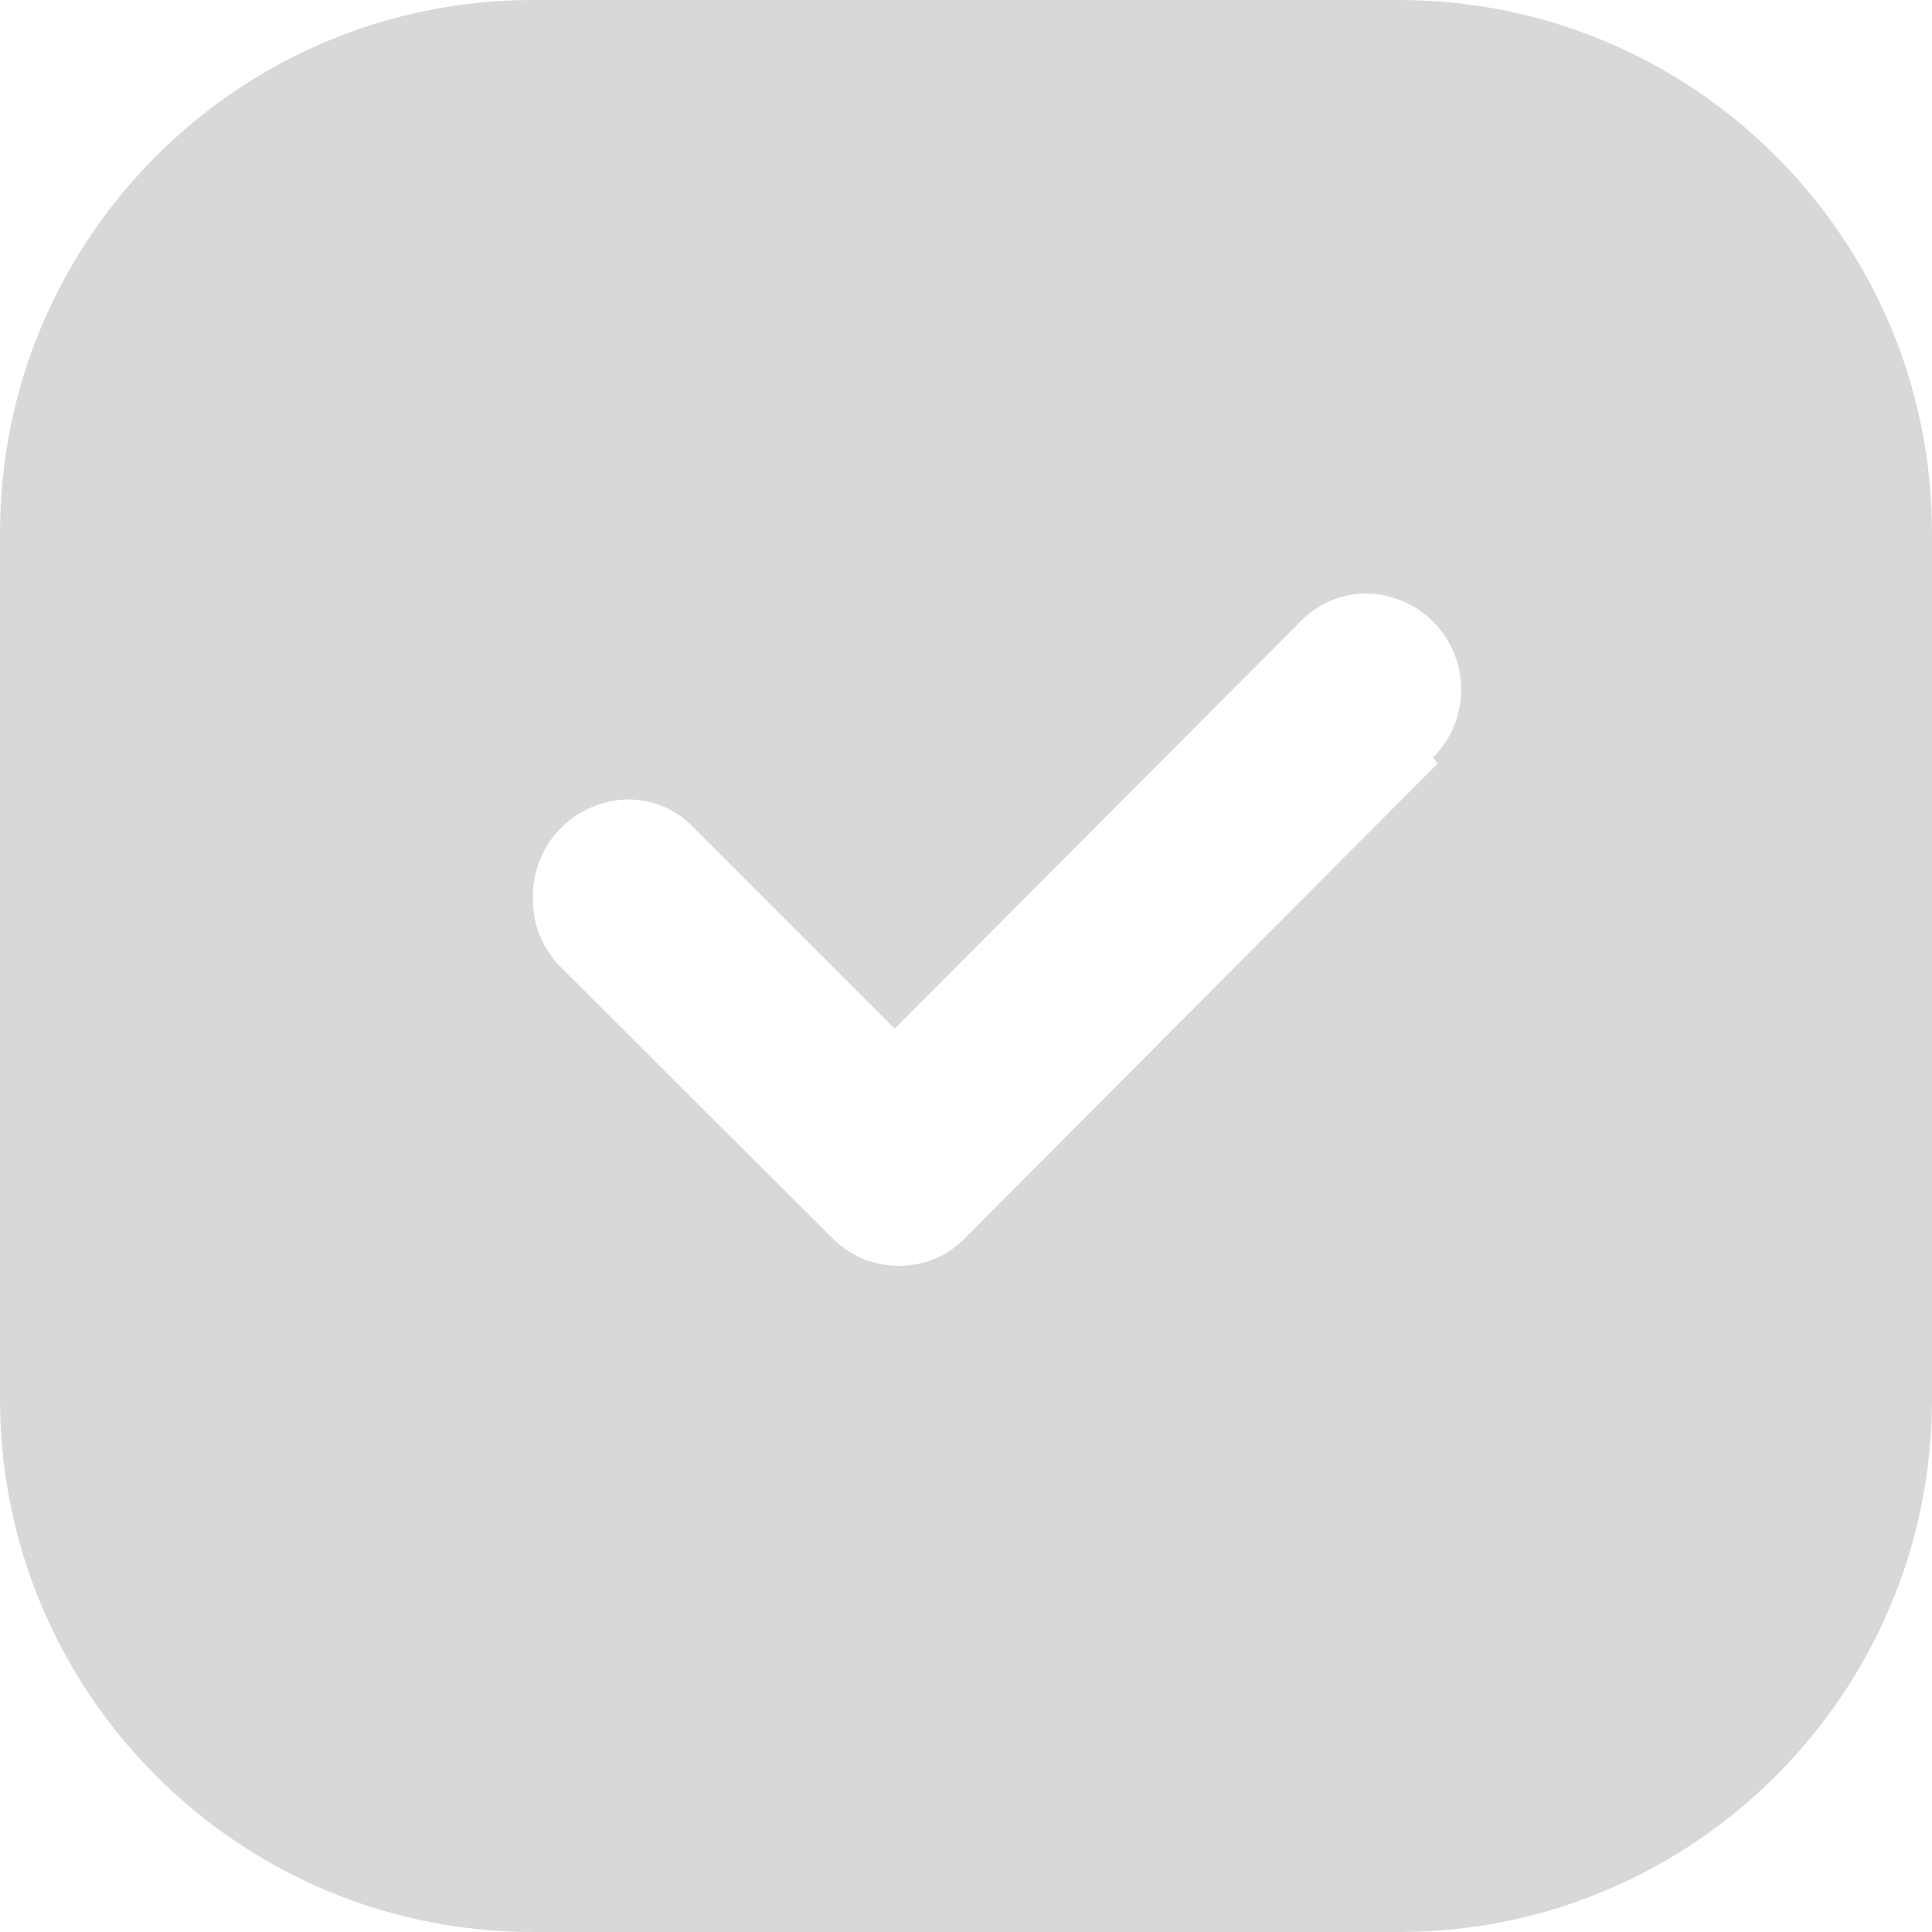
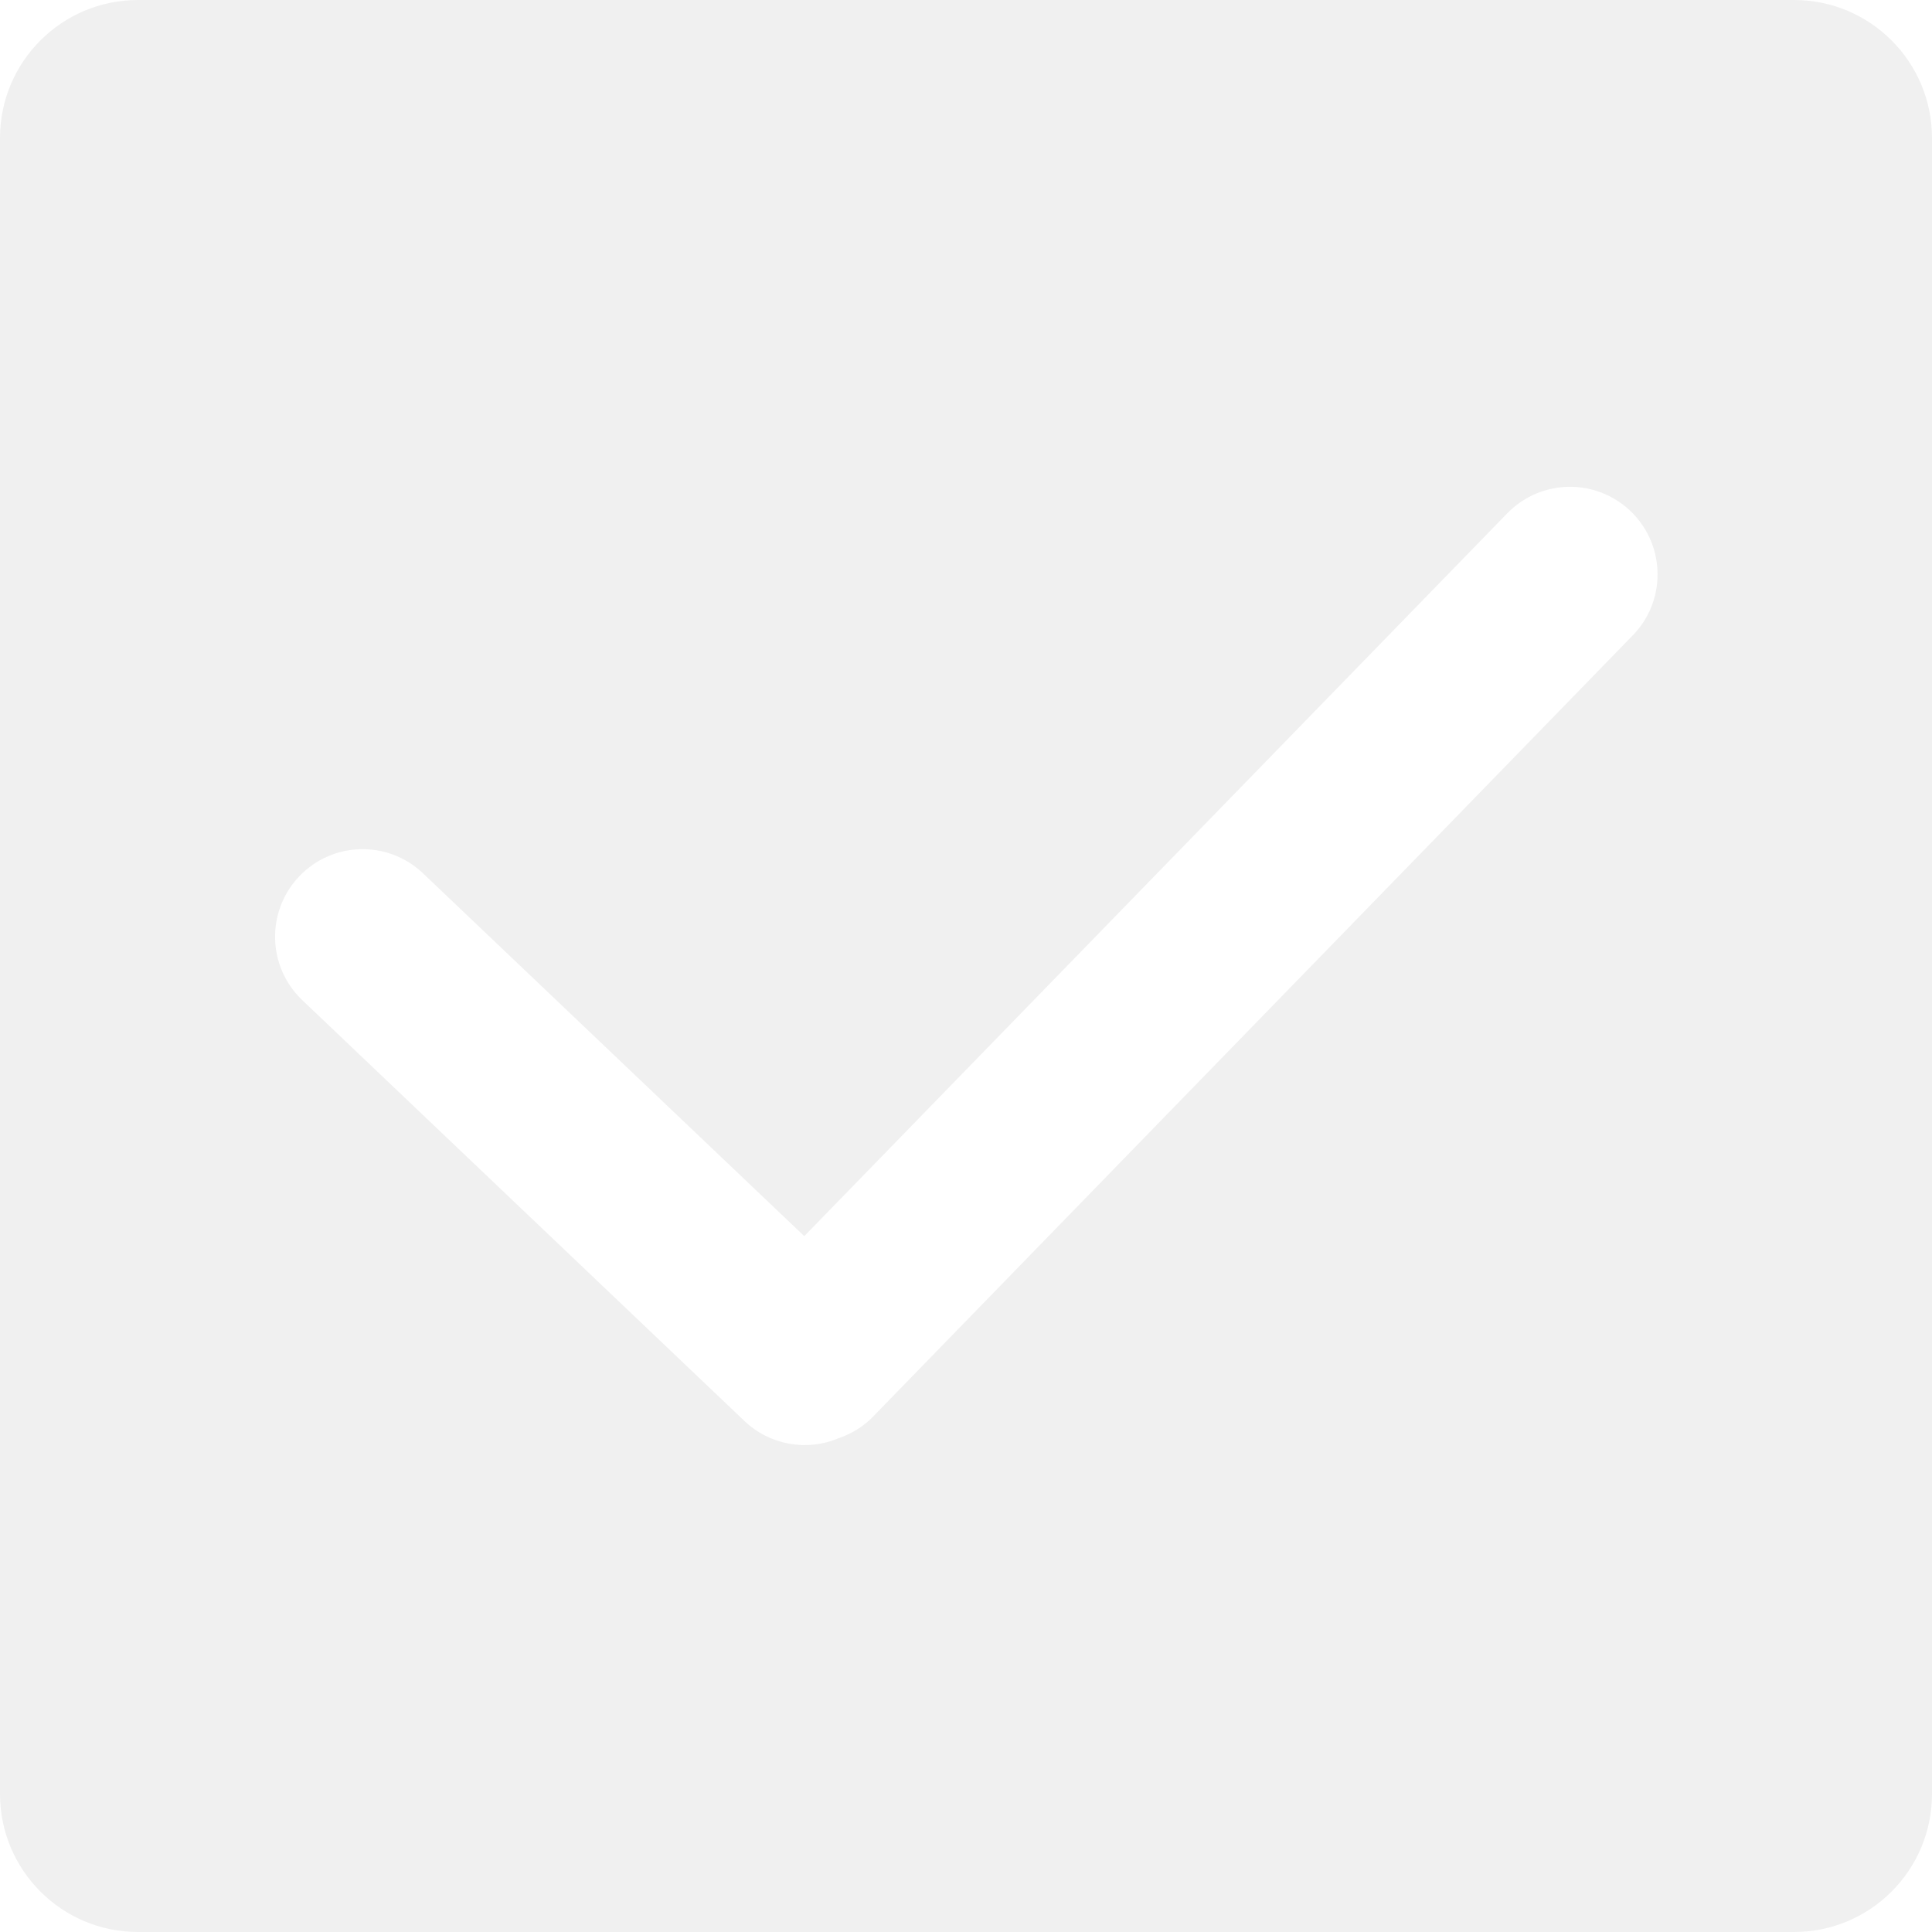
- <svg xmlns="http://www.w3.org/2000/svg" t="1657003357493" class="icon" viewBox="0 0 1024 1024" version="1.1" p-id="18920" width="200" height="200">
+ <svg xmlns="http://www.w3.org/2000/svg" t="1657271360341" class="icon" viewBox="0 0 1024 1024" version="1.1" p-id="1250" width="200" height="200">
  <defs>
    <style type="text/css">@font-face { font-family: feedback-iconfont; src: url("//at.alicdn.com/t/font_1031158_u69w8yhxdu.woff2?t=1630033759944") format("woff2"), url("//at.alicdn.com/t/font_1031158_u69w8yhxdu.woff?t=1630033759944") format("woff"), url("//at.alicdn.com/t/font_1031158_u69w8yhxdu.ttf?t=1630033759944") format("truetype"); }
</style>
  </defs>
-   <path d="M741.517 0H282.483a282.483 282.483 0 0 0-282.483 282.483v459.034a282.483 282.483 0 0 0 282.483 282.483h459.034a282.483 282.483 0 0 0 282.483-282.483V282.483a282.483 282.483 0 0 0-282.483-282.483z m20.48 404.657l-250.35 251.41a48.375 48.375 0 0 1-35.31 14.83 49.081 49.081 0 0 1-35.31-14.83l-144.066-143.713a50.141 50.141 0 0 1-14.477-35.31A51.2 51.2 0 0 1 332.977 423.724a48.022 48.022 0 0 1 35.31 15.537l105.931 105.931 214.687-215.393a48.022 48.022 0 0 1 35.31-15.183 50.847 50.847 0 0 1 35.31 86.863z" p-id="18921" fill="#d8d8d8" />
+   <path d="M950.856 0H73.144A73.144 73.144 0 0 0 0 73.144v877.712A73.144 73.144 0 0 0 73.144 1024h877.712A73.144 73.144 0 0 0 1024 950.856V73.144A73.144 73.144 0 0 0 950.856 0z m-85.467 336.764L462.882 750.69a45.41 45.41 0 0 1-18.214 11.51 46.303 46.303 0 0 1-50.113-9.061L159.87 529.768a46.406 46.406 0 0 1 63.968-67.24l202.443 192.66 372.6-383.124a46.395 46.395 0 0 1 79.654 32.436 45.983 45.983 0 0 1-13.135 32.264z" p-id="1251" fill="#f0f0f0" />
</svg>
